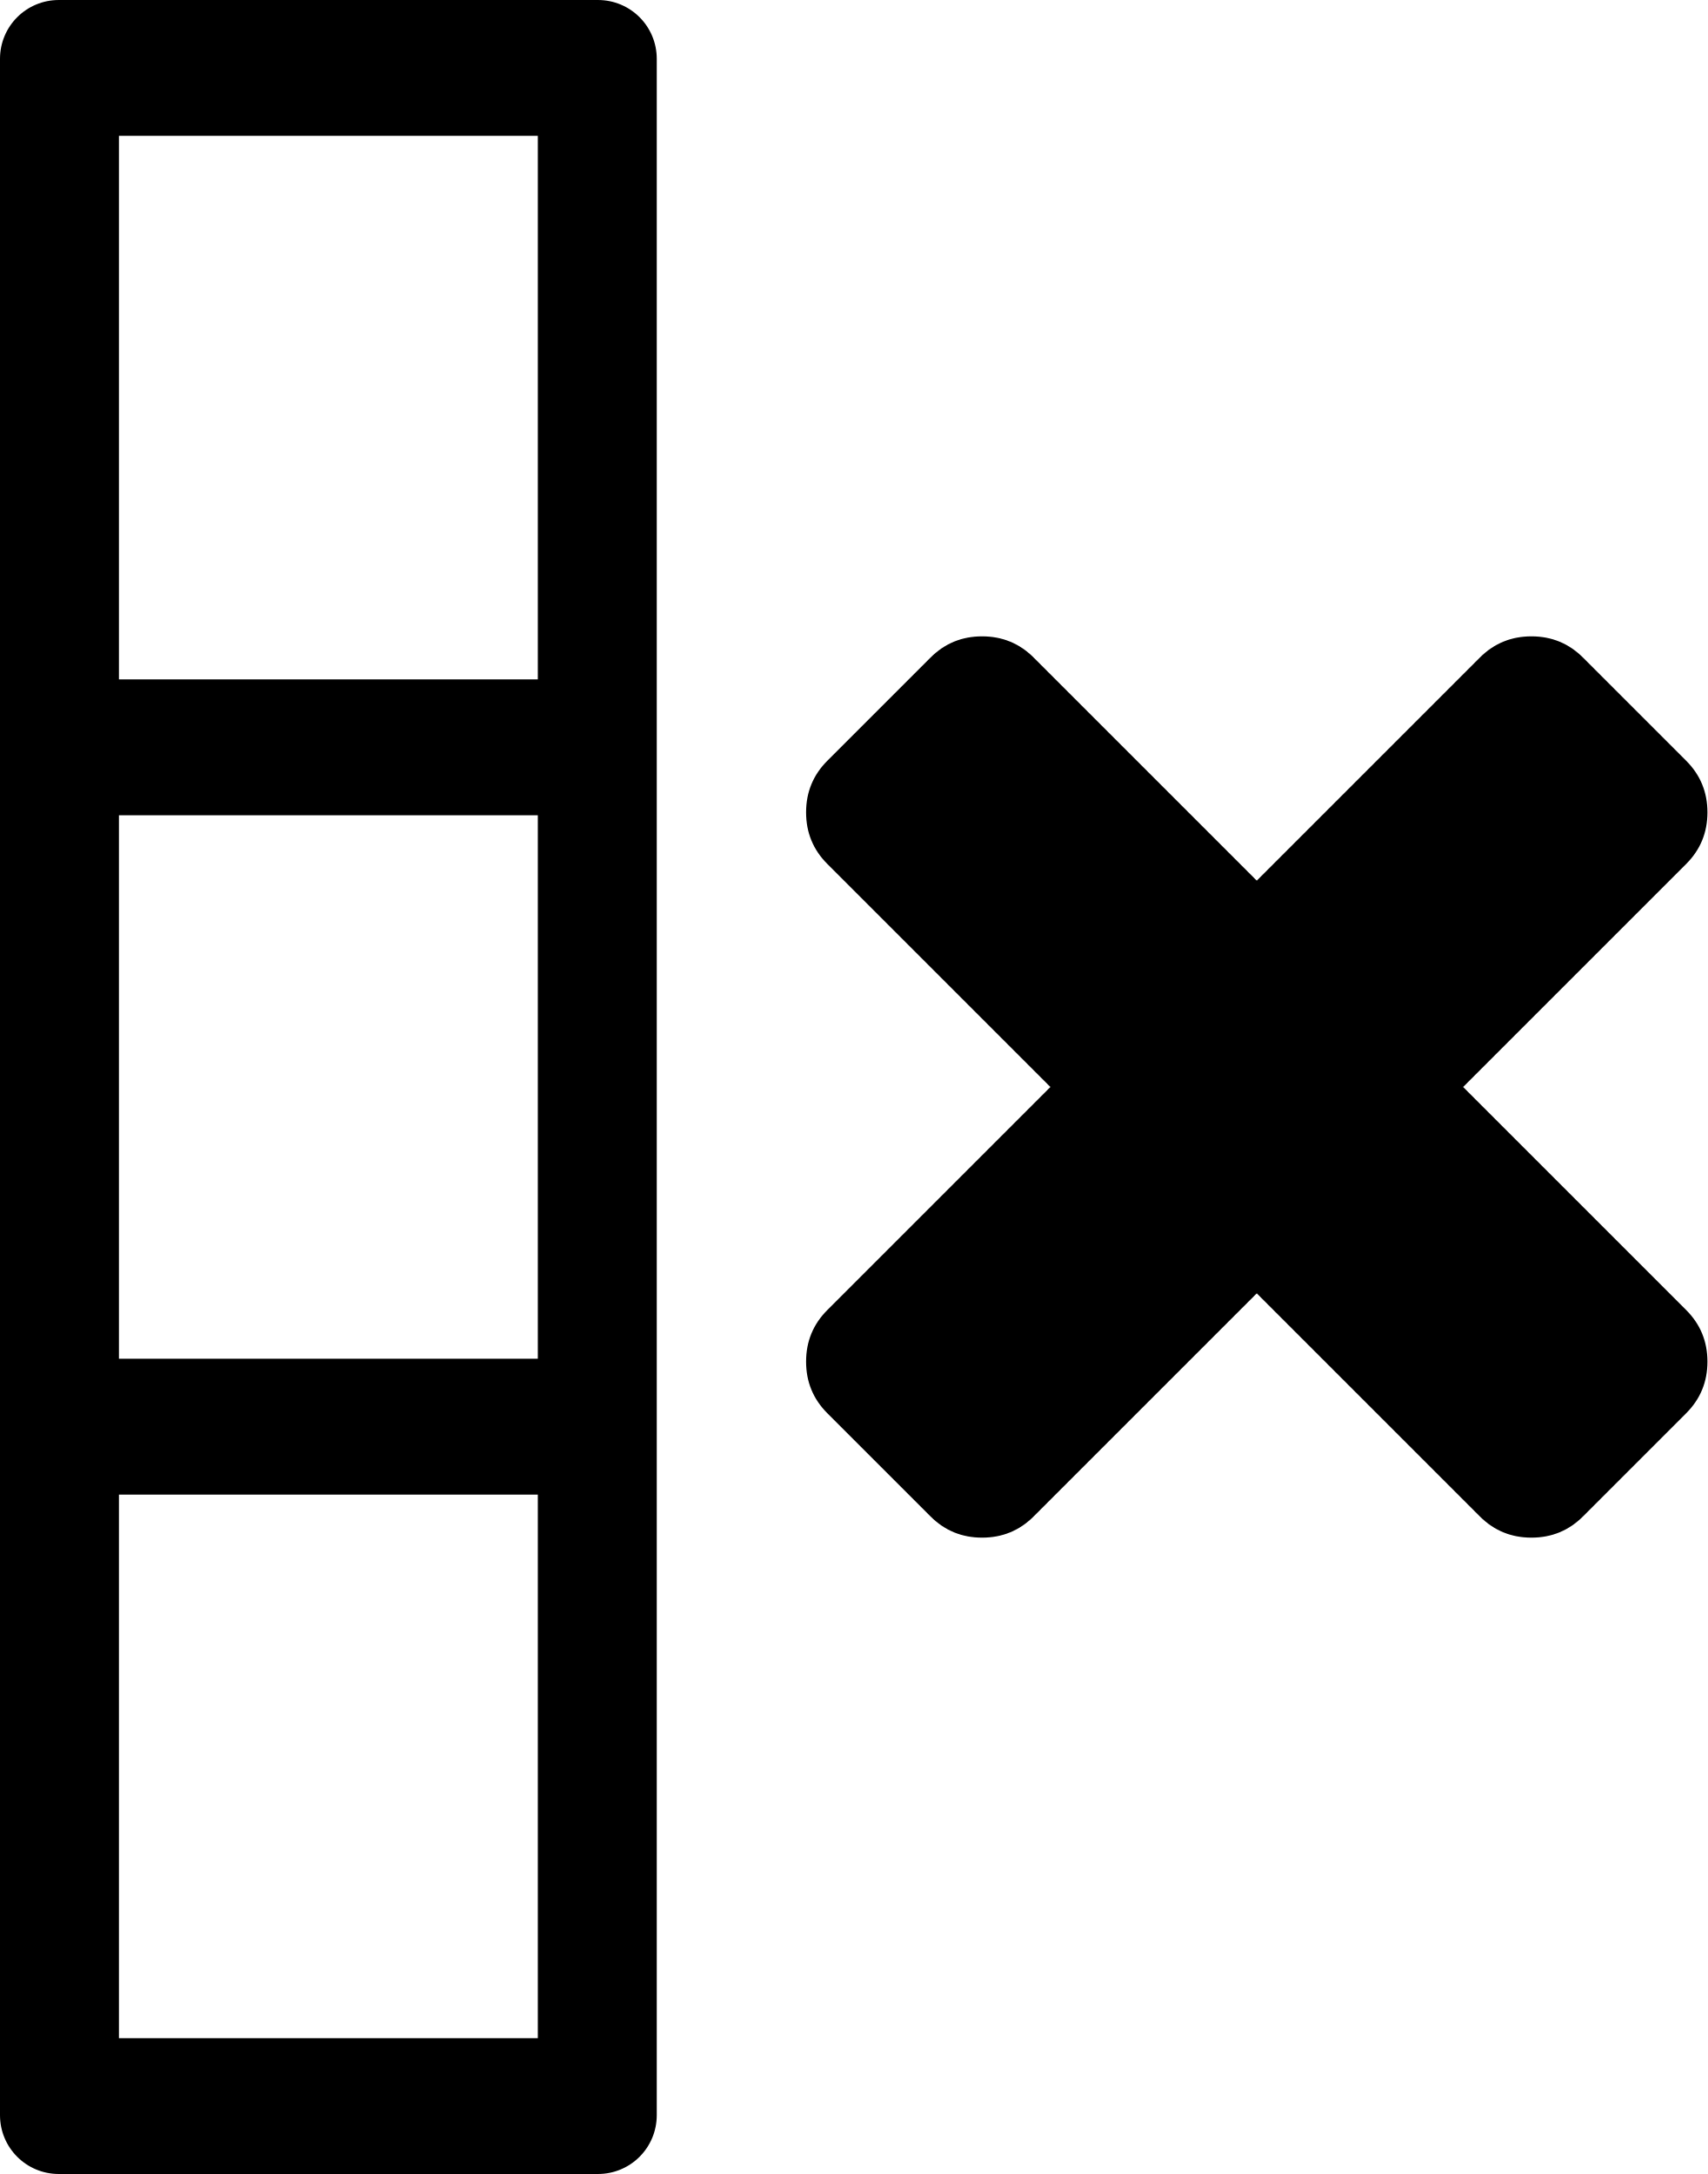
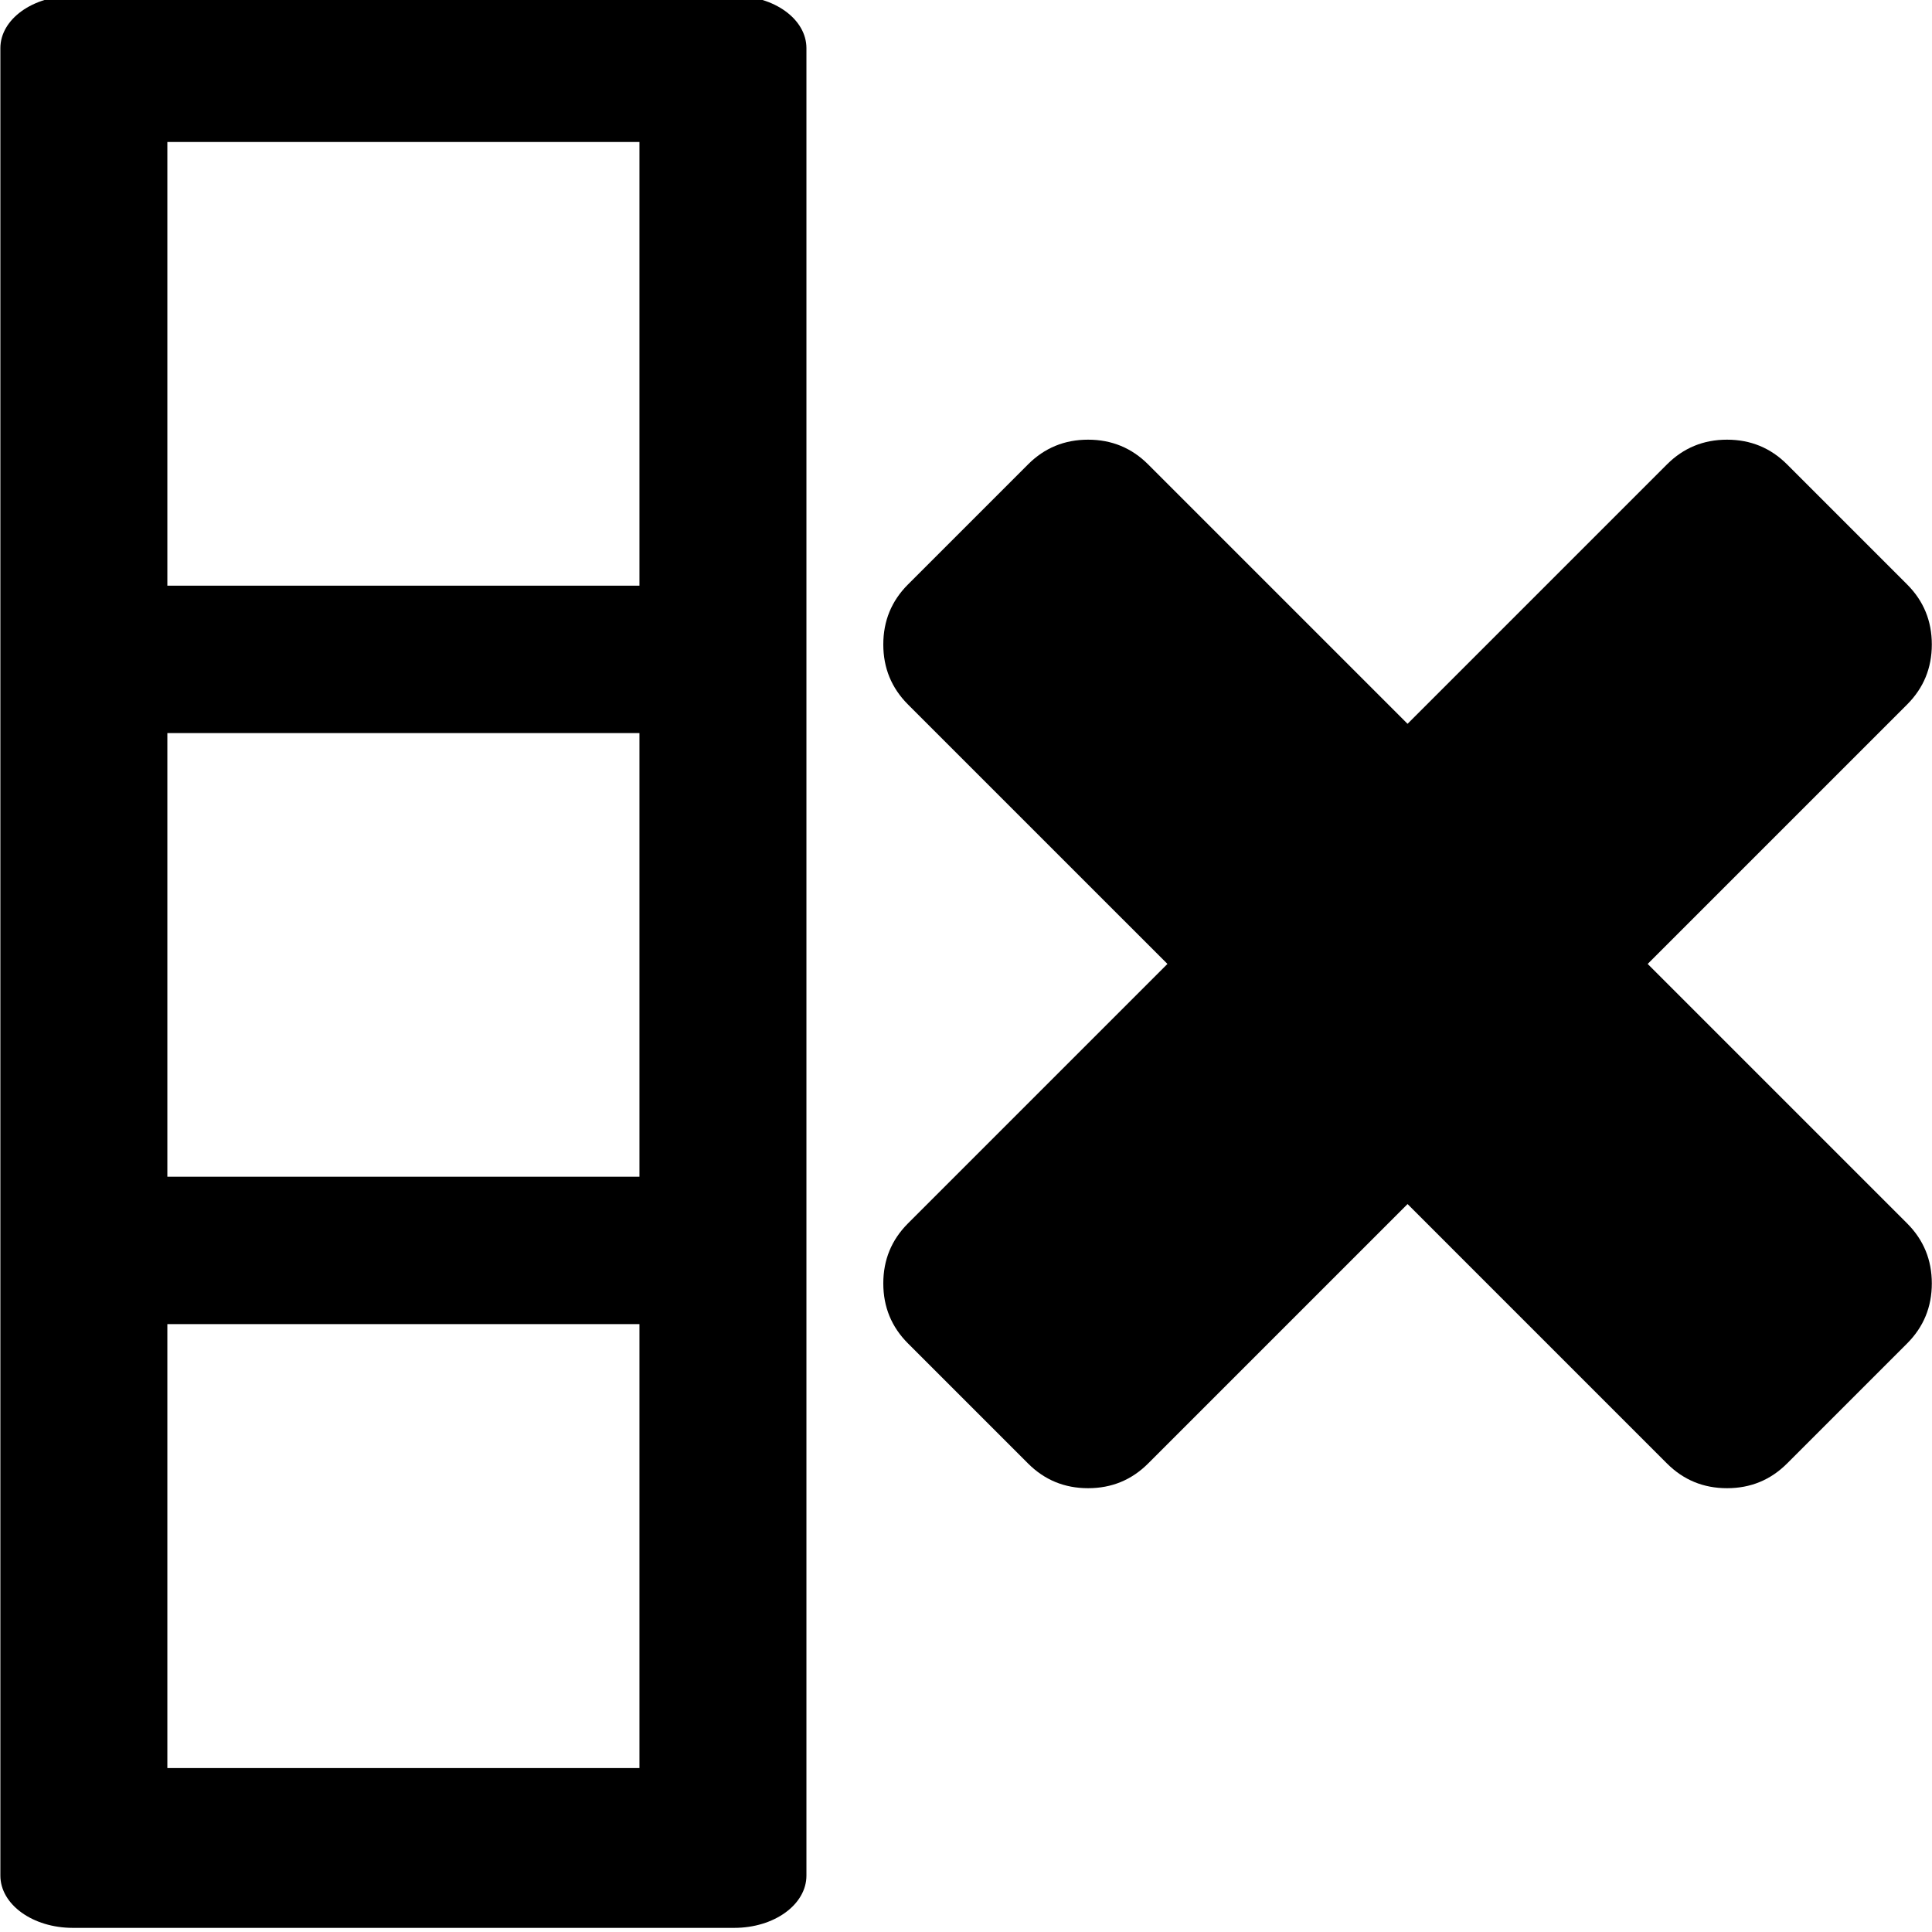
- <svg xmlns="http://www.w3.org/2000/svg" xmlns:ns1="http://www.openswatchbook.org/uri/2009/osb" width="106.388mm" height="135.467mm" viewBox="0 0 376.966 480" id="svg5558" version="1.1">
-   <defs id="defs5560">
-     <linearGradient id="linearGradient4209" ns1:paint="solid">
-       <stop style="stop-color:#ffffff;stop-opacity:1;" offset="0" id="stop4211" />
-     </linearGradient>
-   </defs>
-   <g id="layer1" transform="translate(-1130.747,292.6705)">
-     <g transform="matrix(0,1,-1,0,1225.173,-5754.333)" id="g5519-8">
-       <path d="m 5801.162,-122.402 q 0,6.7 -4.69,11.391 l -22.781,22.781 q -4.69,4.69 -11.391,4.69 -6.7,0 -11.39,-4.69 l -49.248,-49.248 -49.248,49.248 q -4.69,4.69 -11.39,4.69 -6.7,0 -11.391,-4.69 l -22.781,-22.781 q -4.69,-4.69 -4.69,-11.391 0,-6.7 4.69,-11.39 l 49.248,-49.248 -49.248,-49.248 q -4.69,-4.69 -4.69,-11.391 0,-6.7 4.69,-11.39 l 22.781,-22.781 q 4.69,-4.69 11.391,-4.69 6.7,0 11.39,4.69 l 49.248,49.248 49.248,-49.248 q 4.69,-4.69 11.39,-4.69 6.7,0 11.391,4.69 l 22.781,22.781 q 4.69,4.69 4.69,11.39 0,6.7 -4.69,11.391 l -49.248,49.248 49.248,49.248 q 4.69,4.69 4.69,11.39 z" id="path5085-1" />
-       <path d="m 12193,14427 0,2610 -3386,0 0,-2610 z m -7620,0 3387,0 0,2610 -3387,0 z m 11854,2610 -3387,0 0,-2610 3387,0 z m 846.341,-2984.224 0,3358.445 c 0,203.256 -163.632,366.889 -366.889,366.889 l -12812.889,0 c -203.256,0 -366.889,-163.633 -366.889,-366.889 l 0,-3358.445 c 0,-203.256 163.632,-366.888 366.889,-366.888 l 12812.889,0 c 203.257,0 366.889,163.632 366.889,366.888 z" style="clip-rule:evenodd;fill:#000000;fill-rule:evenodd;image-rendering:optimizeQuality;shape-rendering:geometricPrecision;text-rendering:geometricPrecision" transform="matrix(-0.03543307,0,0,0.03543307,6073.71,-535.5068)" id="polygon3366-49-8-3-5-7-0" />
+ <svg xmlns="http://www.w3.org/2000/svg" id="svg3446" height="3.951mm" width="3.95mm" version="1.1" viewBox="0 0 13.995 14">
+   <g id="layer1" transform="translate(732.42 107.67)">
+     <g id="g3692-8" transform="matrix(0 1 -1 0 -536.02 -2867.7)">
+       <path id="path5085-1-1" d="m2764.7 190q-0.256 0-0.435-0.179l-0.87-0.87q-0.179-0.179-0.179-0.435t0.179-0.435l1.88-1.88-1.88-1.88q-0.179-0.179-0.179-0.435t0.179-0.435l0.87-0.87q0.179-0.179 0.435-0.179t0.435 0.179l1.88 1.88 1.88-1.88q0.179-0.179 0.435-0.179t0.435 0.179l0.87 0.87q0.179 0.179 0.179 0.435t-0.179 0.435l-1.88 1.88 1.88 1.88q0.179 0.179 0.179 0.435t-0.179 0.435l-0.87 0.87q-0.179 0.179-0.435 0.179t-0.435-0.179l-1.88-1.88-1.88 1.88q-0.179 0.179-0.435 0.179z" />
+       <path id="polygon3366-49-8-3-07" style="image-rendering:optimizeQuality;shape-rendering:geometricPrecision" d="m2774 191.08c0-0.29-0.169-0.523-0.379-0.523h-13.242c-0.21 0-0.379 0.233-0.379 0.523v4.793c0 0.29 0.169 0.525 0.379 0.525h13.242c0.21 0 0.379-0.235 0.379-0.525v-4.793zm-1.158 0.687v3.421h-3.217v-3.421h3.217zm-4.285 0v3.421h-3.215v-3.421h3.215zm-4.283 0v3.421h-3.215v-3.421h3.215z" fill-rule="evenodd" clip-rule="evenodd" />
    </g>
  </g>
</svg>
